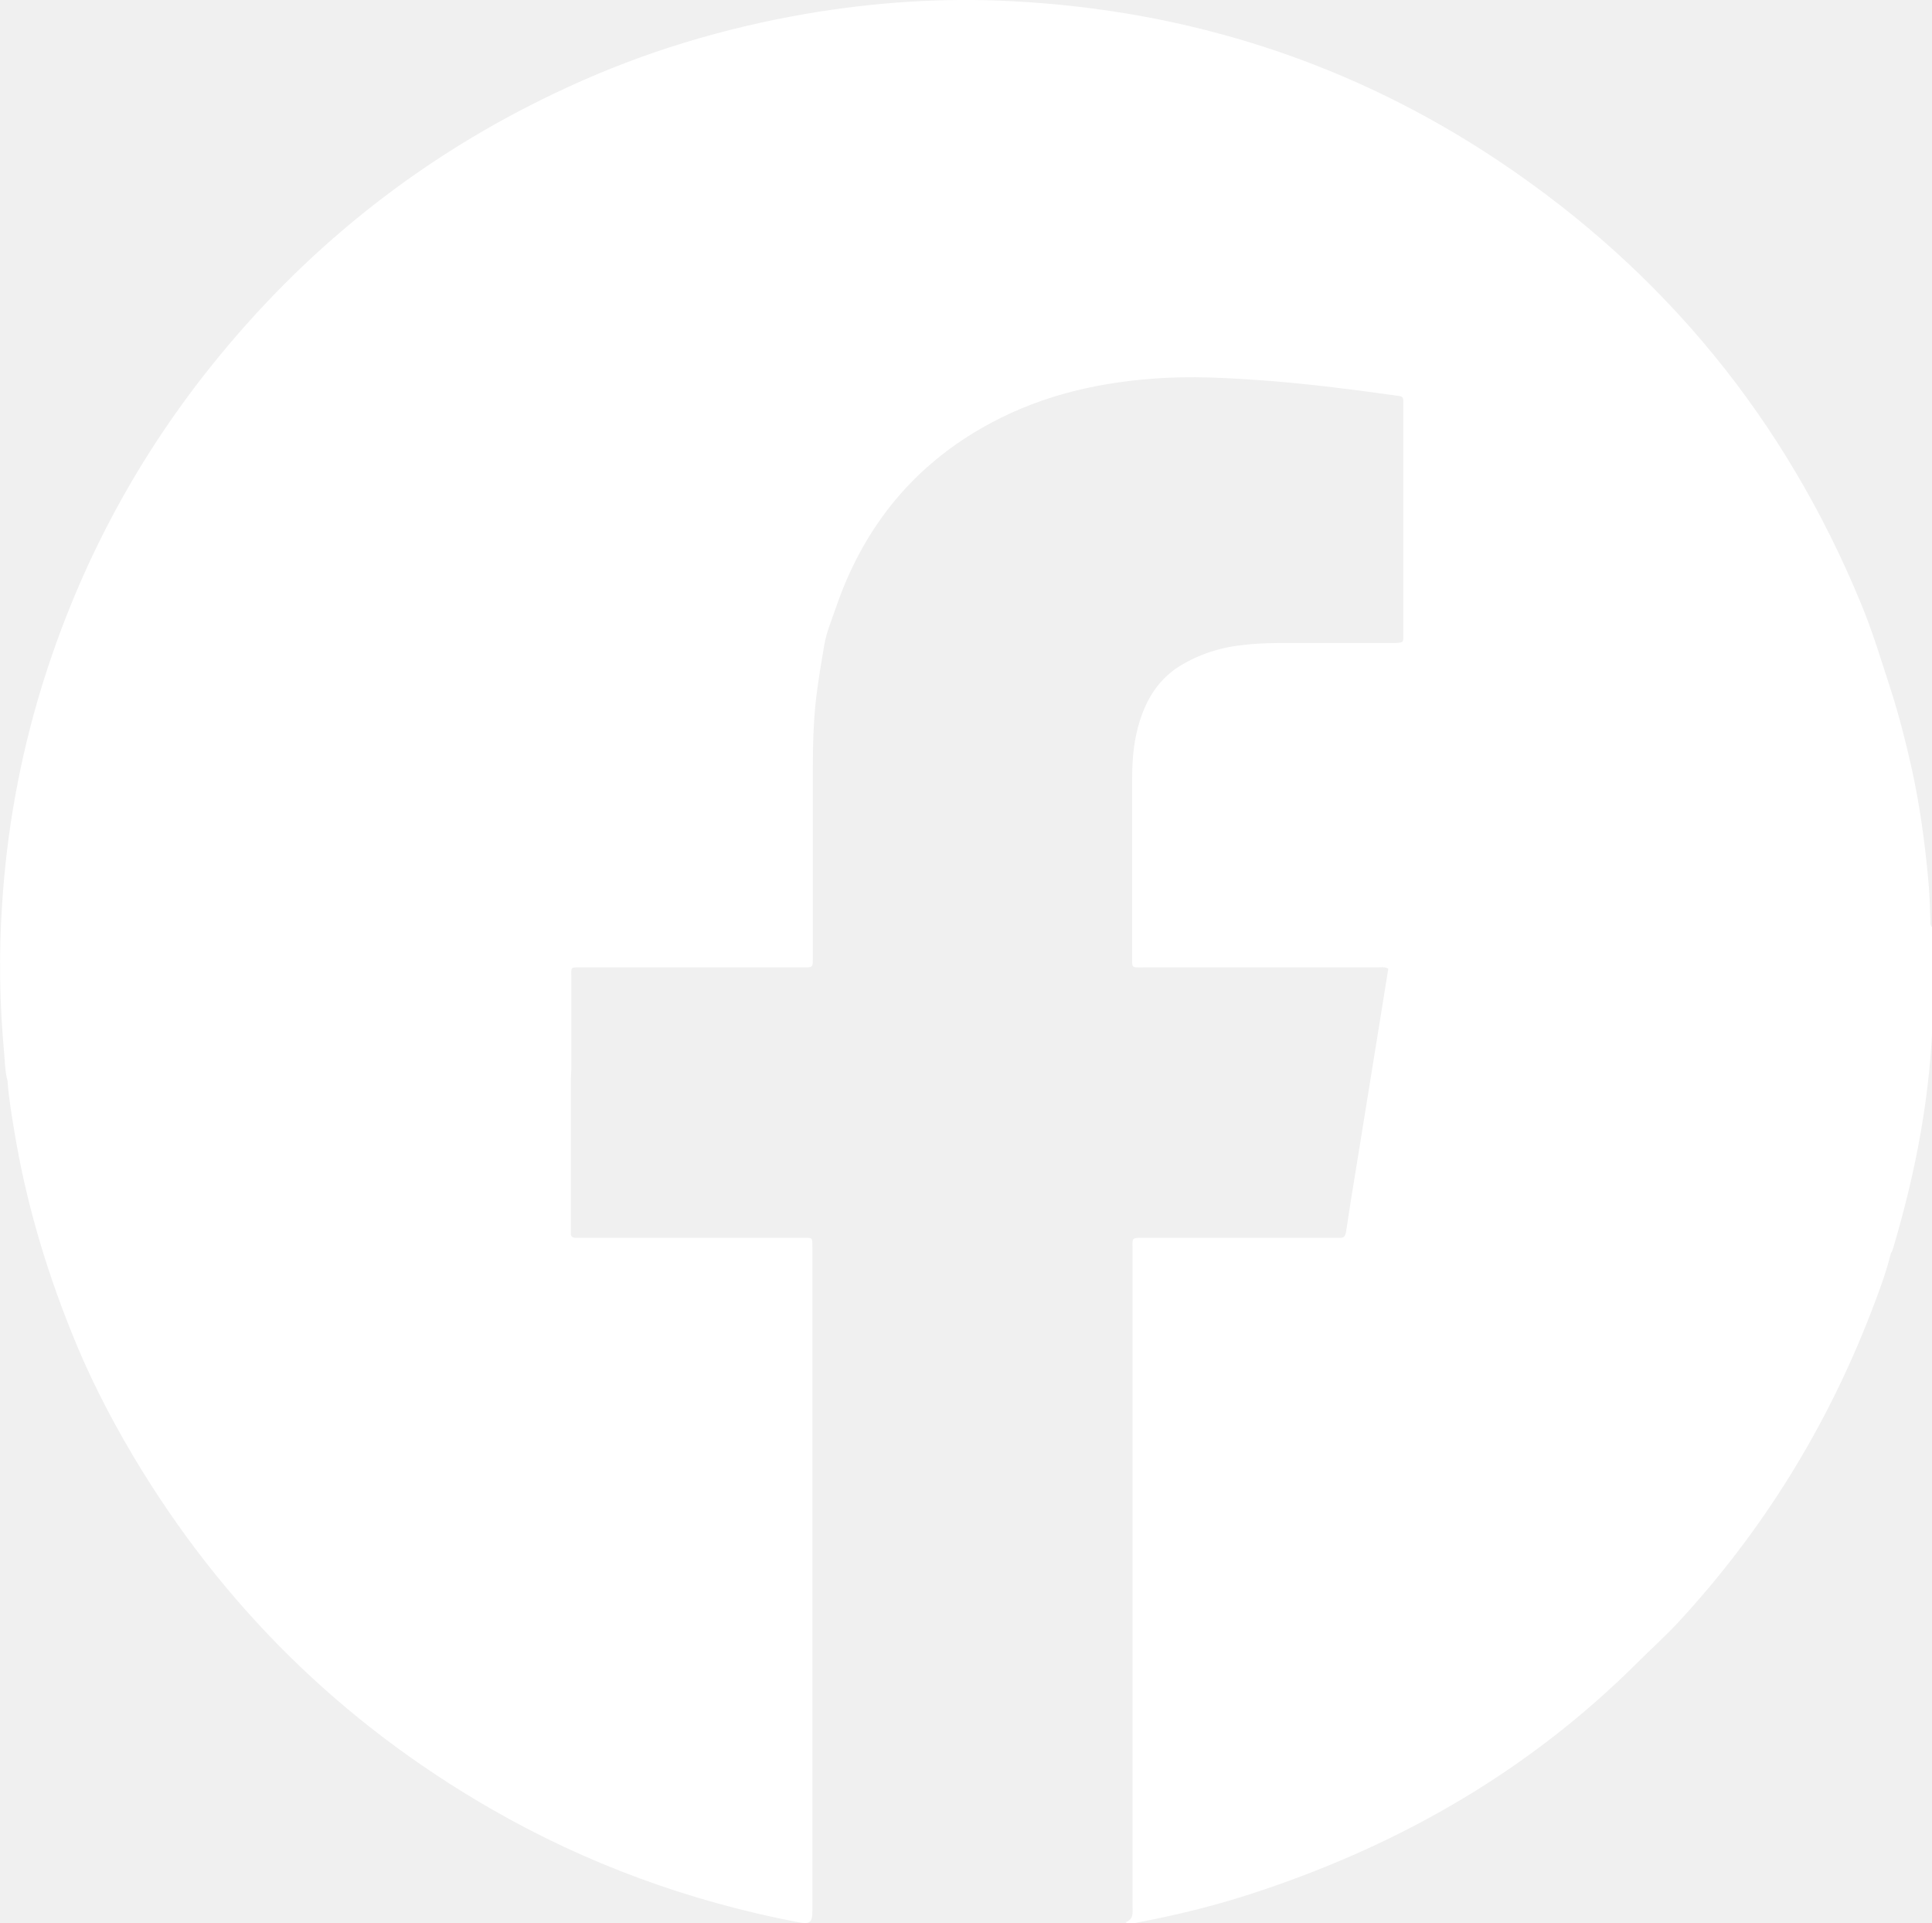
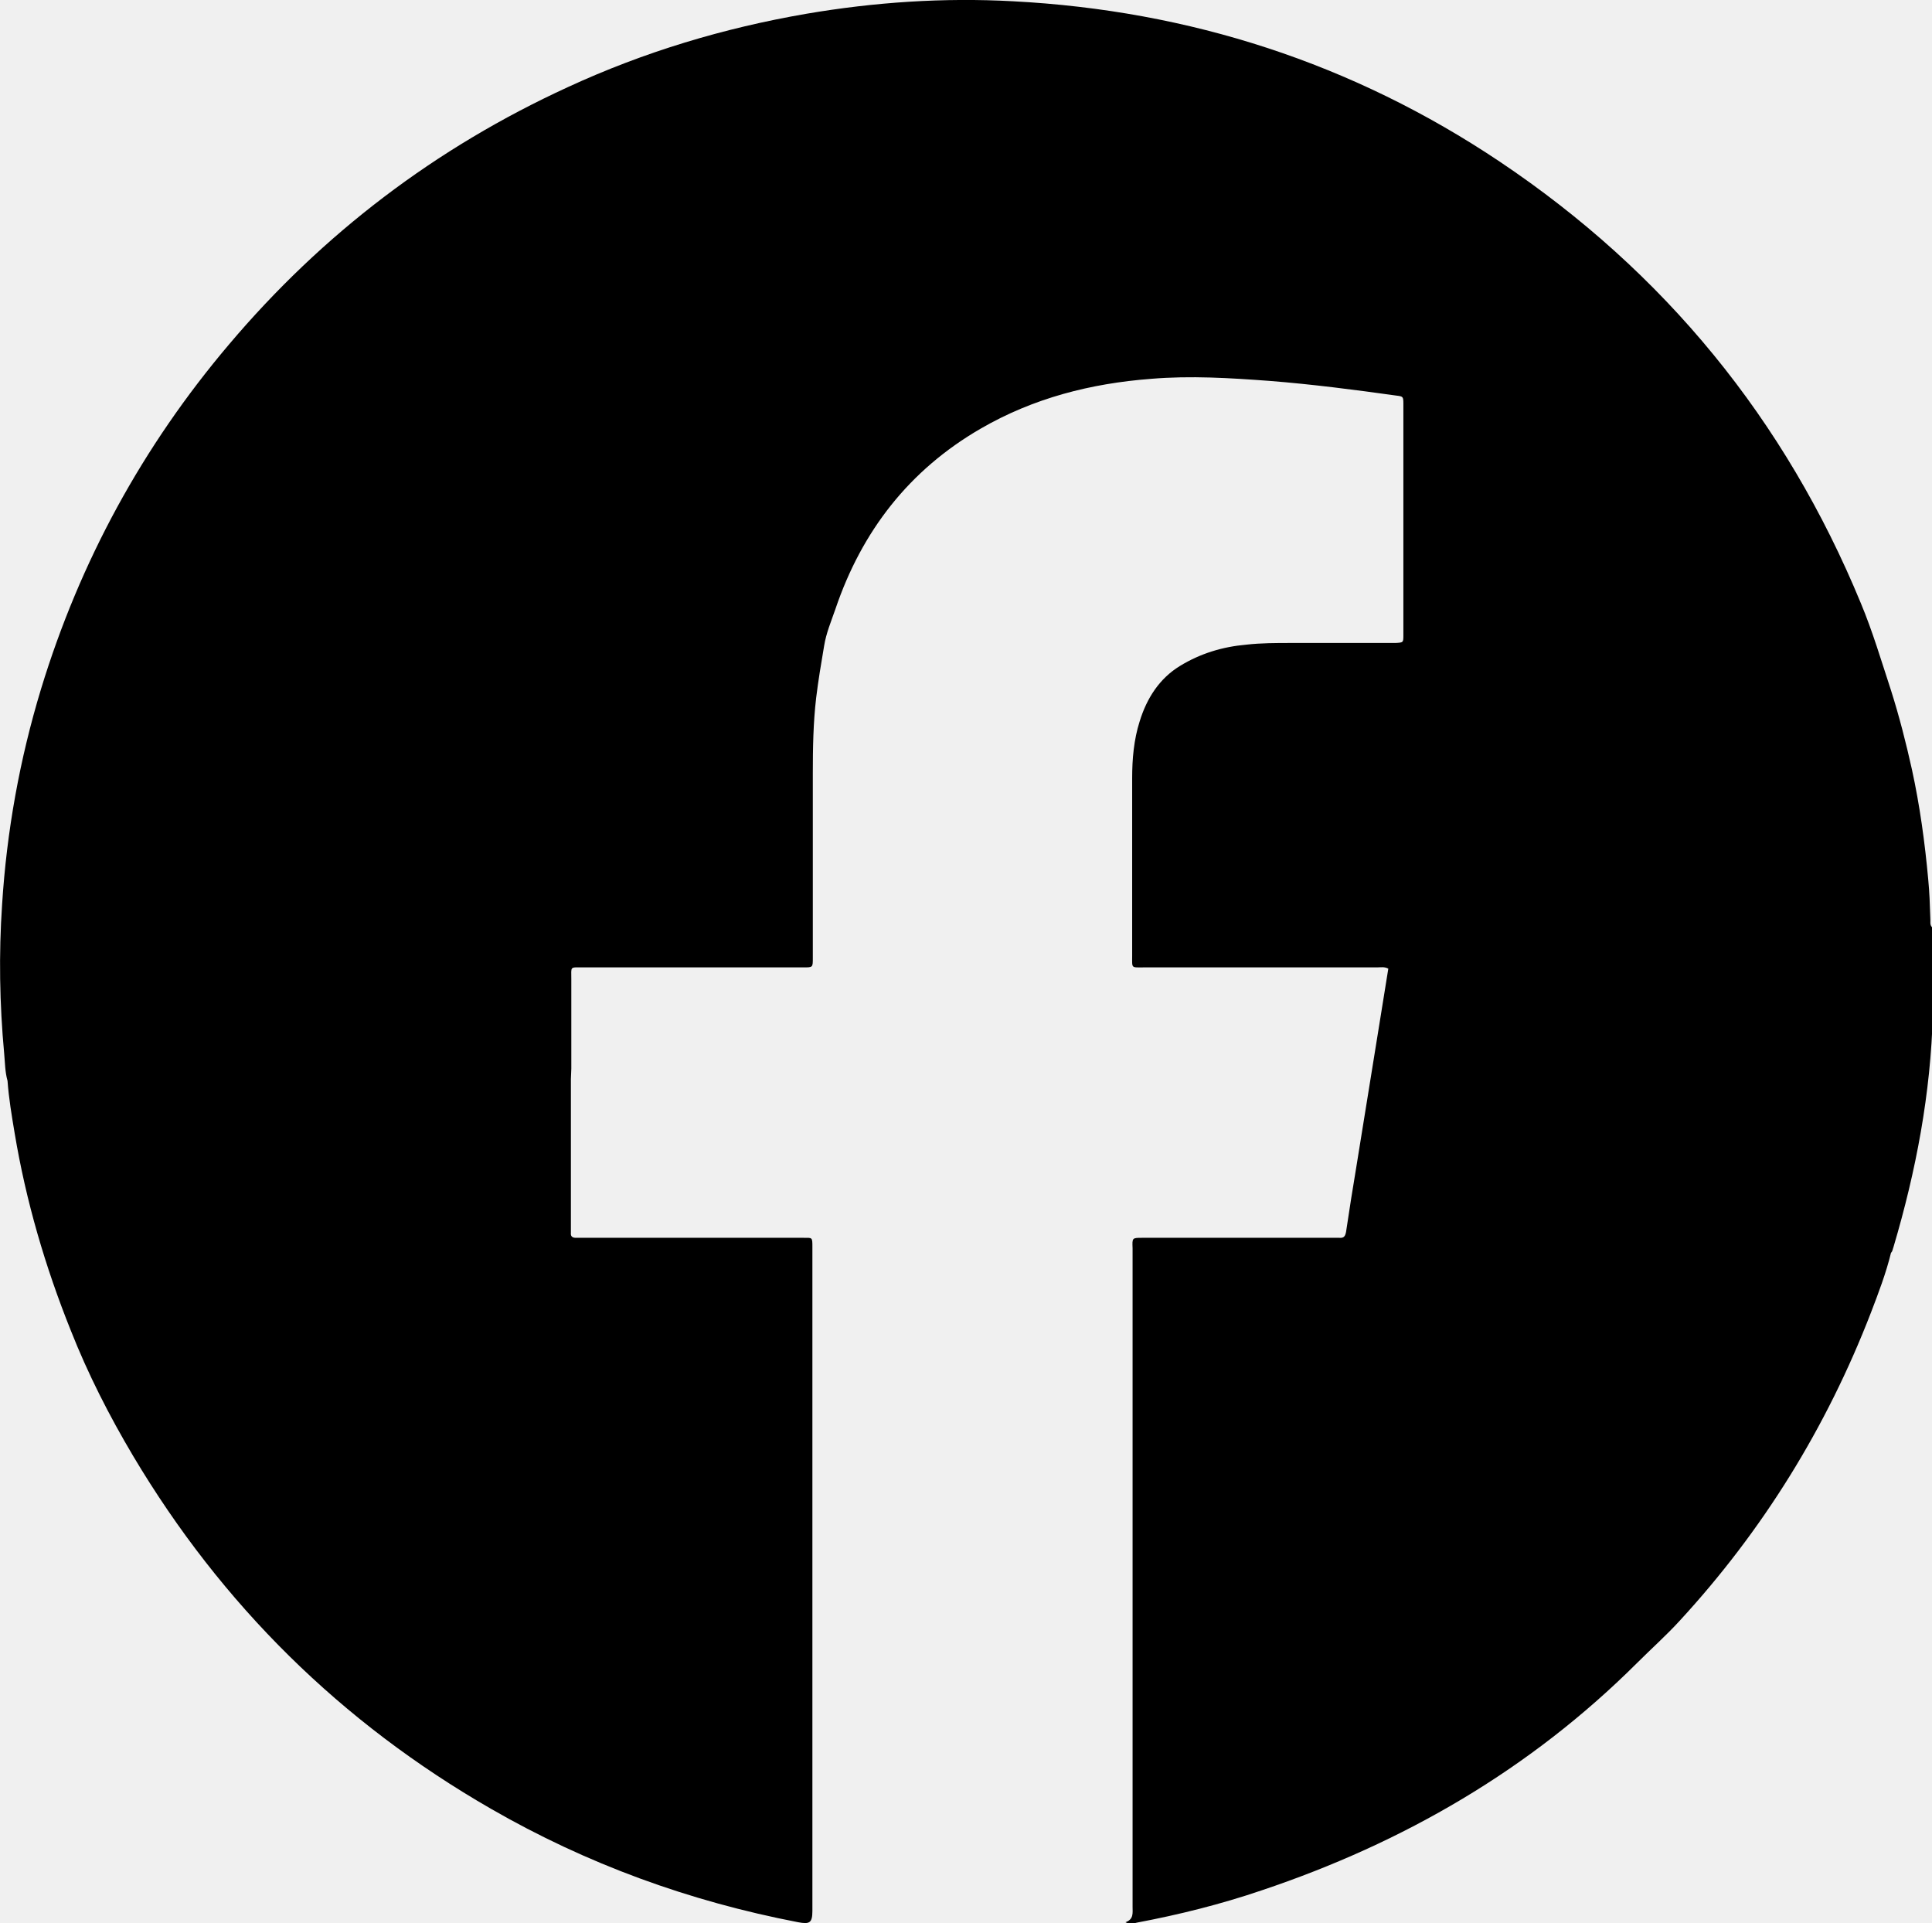
<svg xmlns="http://www.w3.org/2000/svg" id="Layer_2" viewBox="0 0 46.16 45.93">
  <defs>
-     <style>.cls-1{fill:#fff;stroke-width:0px;}</style>
+     <style>.cls-1{fill:#000;stroke-width:0px;}</style>
  </defs>
  <g id="Footer">
    <path class="cls-1" d="m46.16,22.15c-.06-.06-.03-.14-.04-.22-.01-.31-.02-.61-.05-.92-.08-.88-.2-1.76-.39-2.63-.14-.63-.3-1.26-.5-1.89-.23-.7-.44-1.41-.72-2.08-1.81-4.39-4.69-7.91-8.63-10.55C32.32,1.51,28.42.25,24.2.03c-1.65-.09-3.3.02-4.94.3-1.97.34-3.87.91-5.69,1.75-3.16,1.45-5.86,3.5-8.1,6.15-2.06,2.43-3.56,5.18-4.49,8.23-.51,1.68-.82,3.4-.93,5.15-.08,1.19-.06,2.37.05,3.56.02.22.02.44.08.65.03.42.1.83.17,1.25.27,1.62.73,3.19,1.34,4.71.41,1.04.92,2.04,1.49,3,2.12,3.56,4.97,6.37,8.55,8.43,2.29,1.32,4.74,2.21,7.34,2.71.27.05.34.02.34-.27,0-2.34,0-4.69,0-7.03,0-2.94,0-5.89,0-8.83,0-.24,0-.22-.22-.22-.03,0-.06,0-.09,0-1.73,0-3.46,0-5.18,0-.05,0-.11,0-.16,0-.08,0-.13-.03-.12-.12,0-.05,0-.11,0-.16,0-.92,0-1.85,0-2.77,0-.25,0-.5,0-.74,0-.08.01-.16.01-.25,0-.71,0-1.43,0-2.14,0-.31-.04-.28.27-.28,1.76,0,3.52,0,5.28,0,.22,0,.22,0,.22-.22,0-.04,0-.08,0-.11,0-1.44,0-2.87,0-4.31,0-.6.01-1.2.08-1.8.05-.41.12-.83.19-1.24.05-.31.17-.59.27-.88.63-1.86,1.76-3.32,3.47-4.31,1.26-.73,2.63-1.08,4.07-1.19.95-.08,1.89-.02,2.84.05,1.01.08,2.02.21,3.02.35.16.02.17.02.17.2,0,1.84,0,3.68,0,5.52,0,.18,0,.18-.19.19-.83,0-1.67,0-2.5,0-.35,0-.71,0-1.06.04-.57.05-1.1.21-1.59.51-.49.3-.79.77-.96,1.32-.14.44-.18.9-.18,1.36,0,1.41,0,2.83,0,4.24,0,.31-.03.28.28.28,1.86,0,3.71,0,5.57,0,.09,0,.18-.02.27.03-.08.5-.16.99-.24,1.49-.17,1.07-.35,2.15-.52,3.22-.09.53-.17,1.05-.25,1.58-.02.1-.05.15-.16.14-.05,0-.11,0-.16,0-1.52,0-3.04,0-4.55,0-.24,0-.24,0-.23.25,0,0,0,.01,0,.02h0c0,.09,0,.18,0,.27,0,5.15,0,10.29,0,15.44,0,.15.03.3-.17.37.11.06.19.03.27.01,1.01-.19,2.01-.44,2.98-.77,3.4-1.14,6.42-2.89,8.97-5.43.34-.34.7-.66,1.02-1.01,1.99-2.16,3.51-4.62,4.57-7.36.18-.47.36-.94.48-1.43.04-.04.04-.09.06-.14.54-1.82.89-3.67.94-5.57,0-.1-.02-.2.04-.29v-1.76Z" />
  </g>
</svg>
